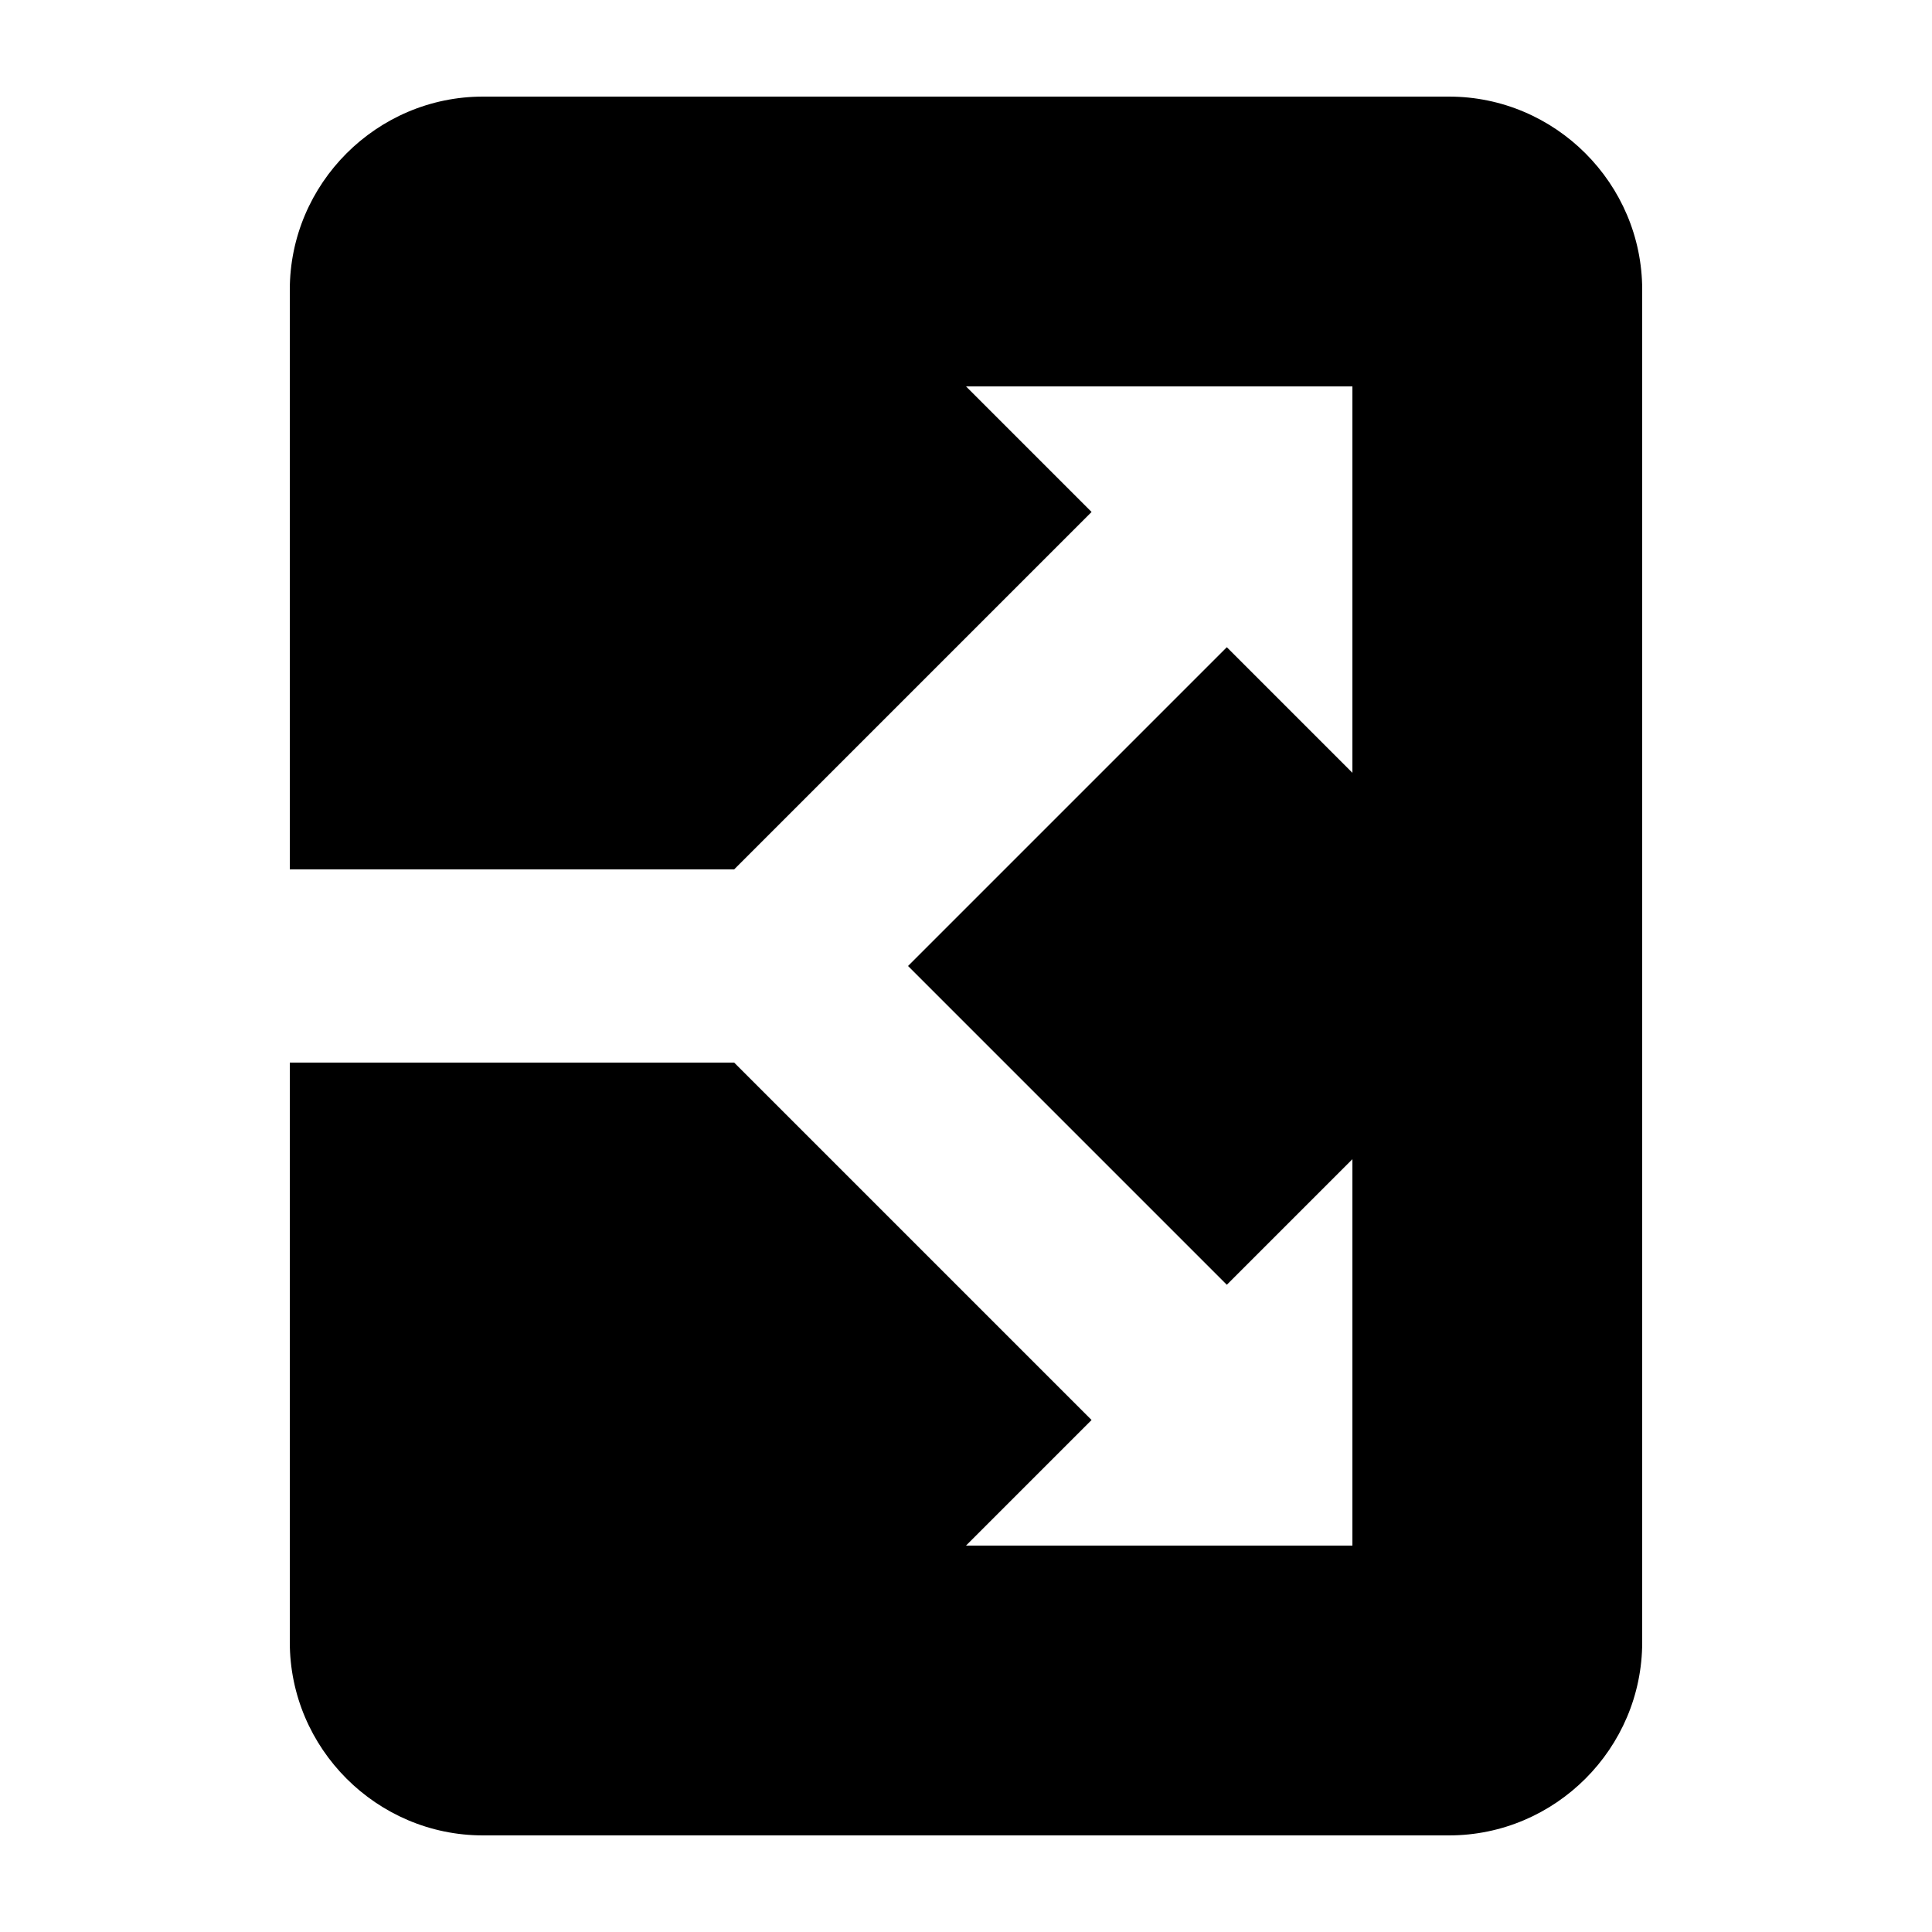
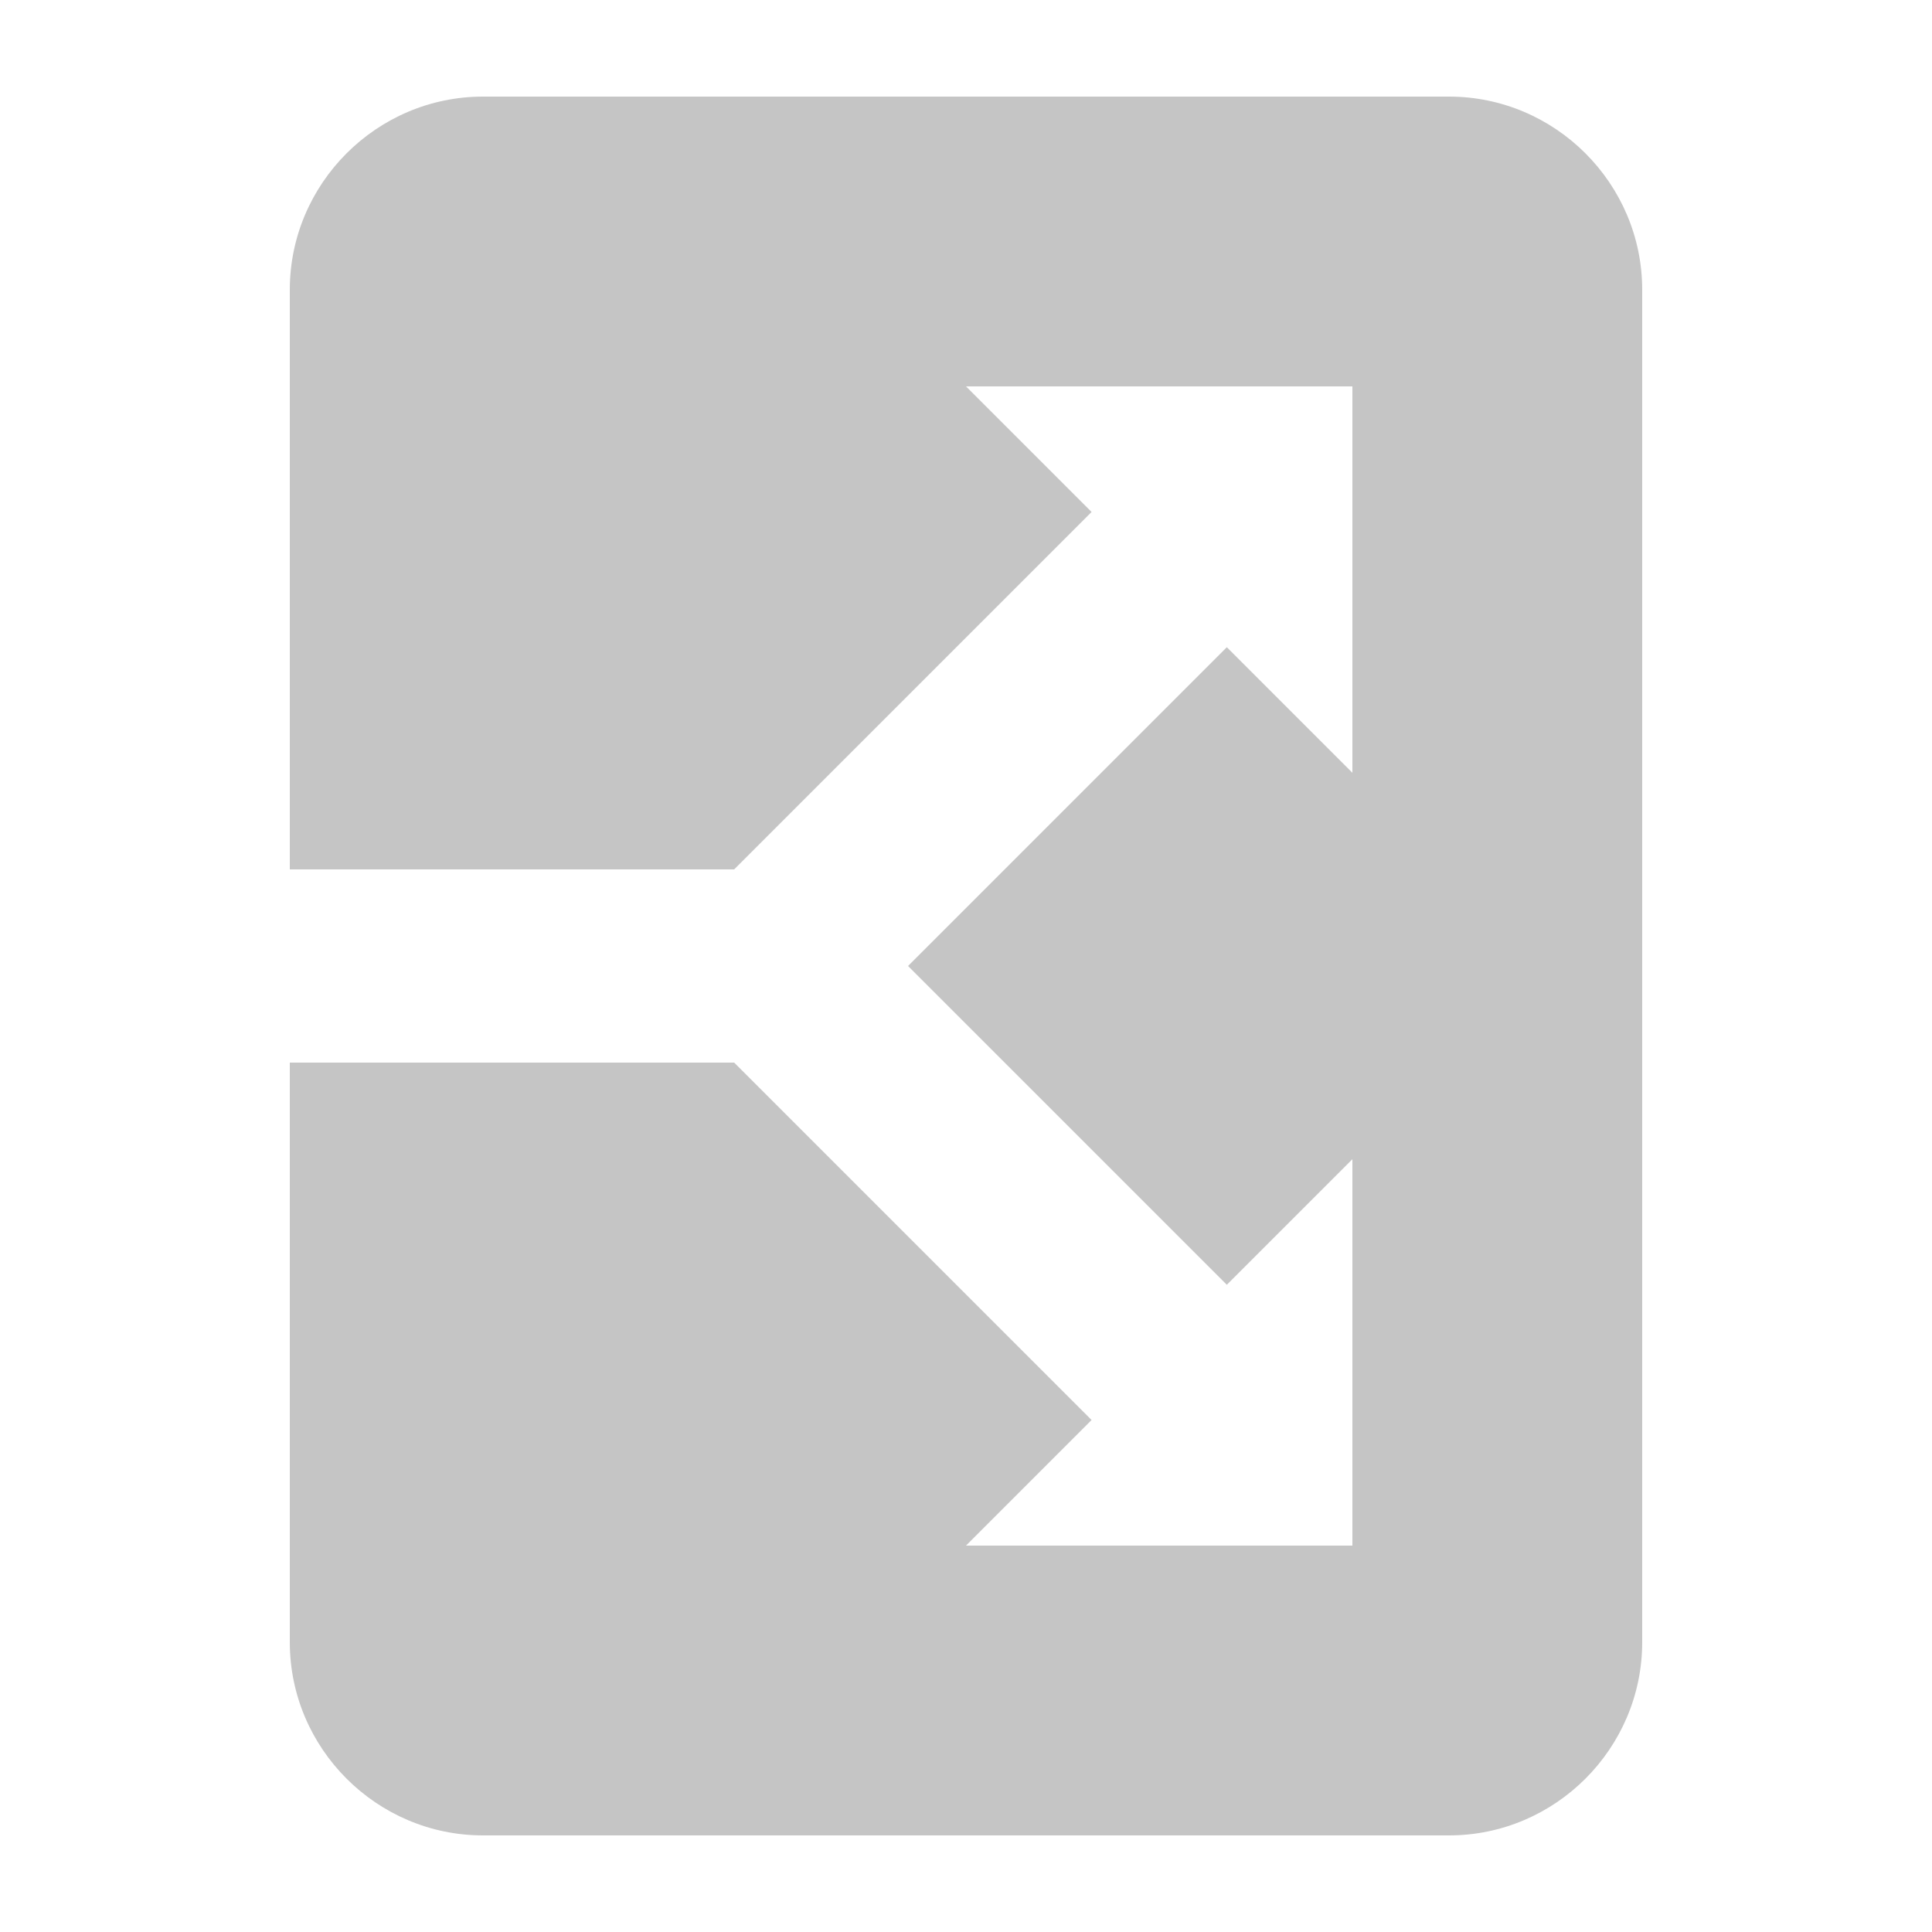
<svg xmlns="http://www.w3.org/2000/svg" width="20" height="20" viewBox="0 0 20 20">
-   <path d="M15 1H5c-1.1 0-2 .9-2 2v6h4.6l3.7-3.7L10 4h4v4l-1.3-1.3L9.4 10l3.3 3.3L14 12v4h-4l1.3-1.3L7.6 11H3v6c0 1.1.9 2 2 2h10c1.1 0 2-.9 2-2V3c0-1.1-.9-2-2-2z" />
+   <path d="M15 1H5c-1.1 0-2 .9-2 2v6h4.6l3.7-3.7L10 4h4v4l-1.3-1.3L9.4 10l3.3 3.3L14 12v4h-4l1.3-1.3L7.6 11H3v6c0 1.1.9 2 2 2h10c1.1 0 2-.9 2-2V3c0-1.1-.9-2-2-2z" fill="#c5c5c5" />
</svg>
